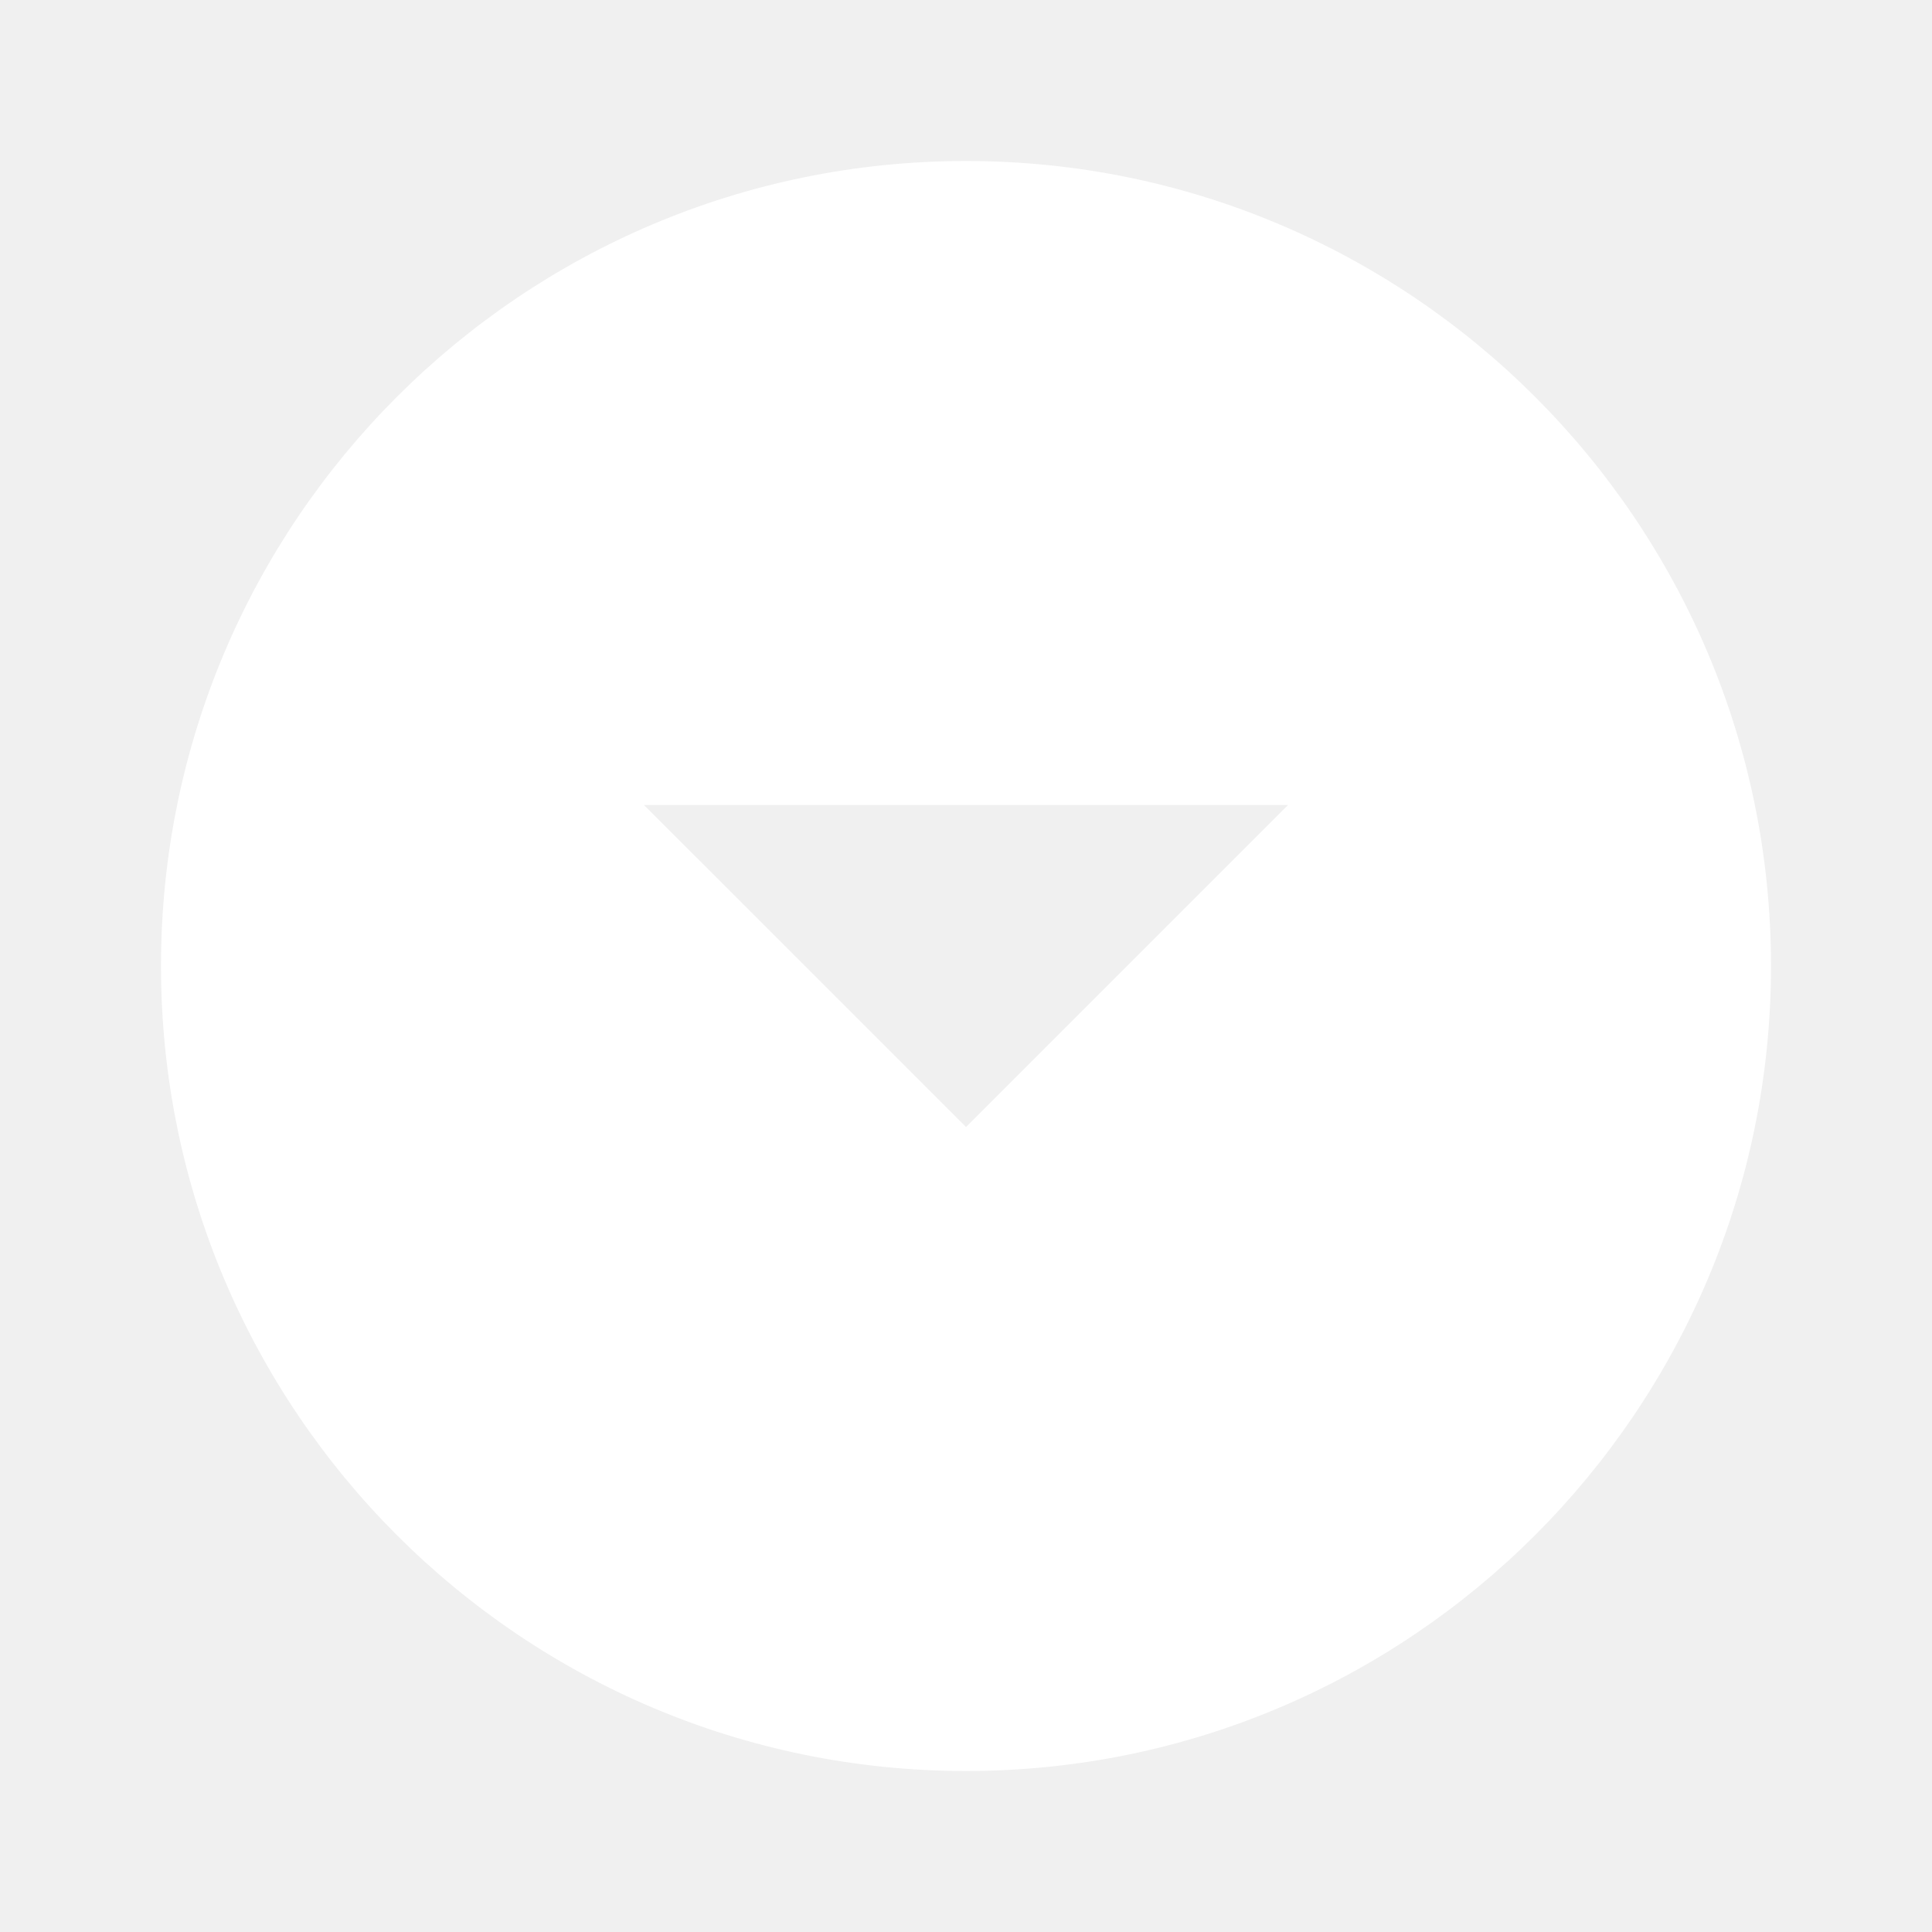
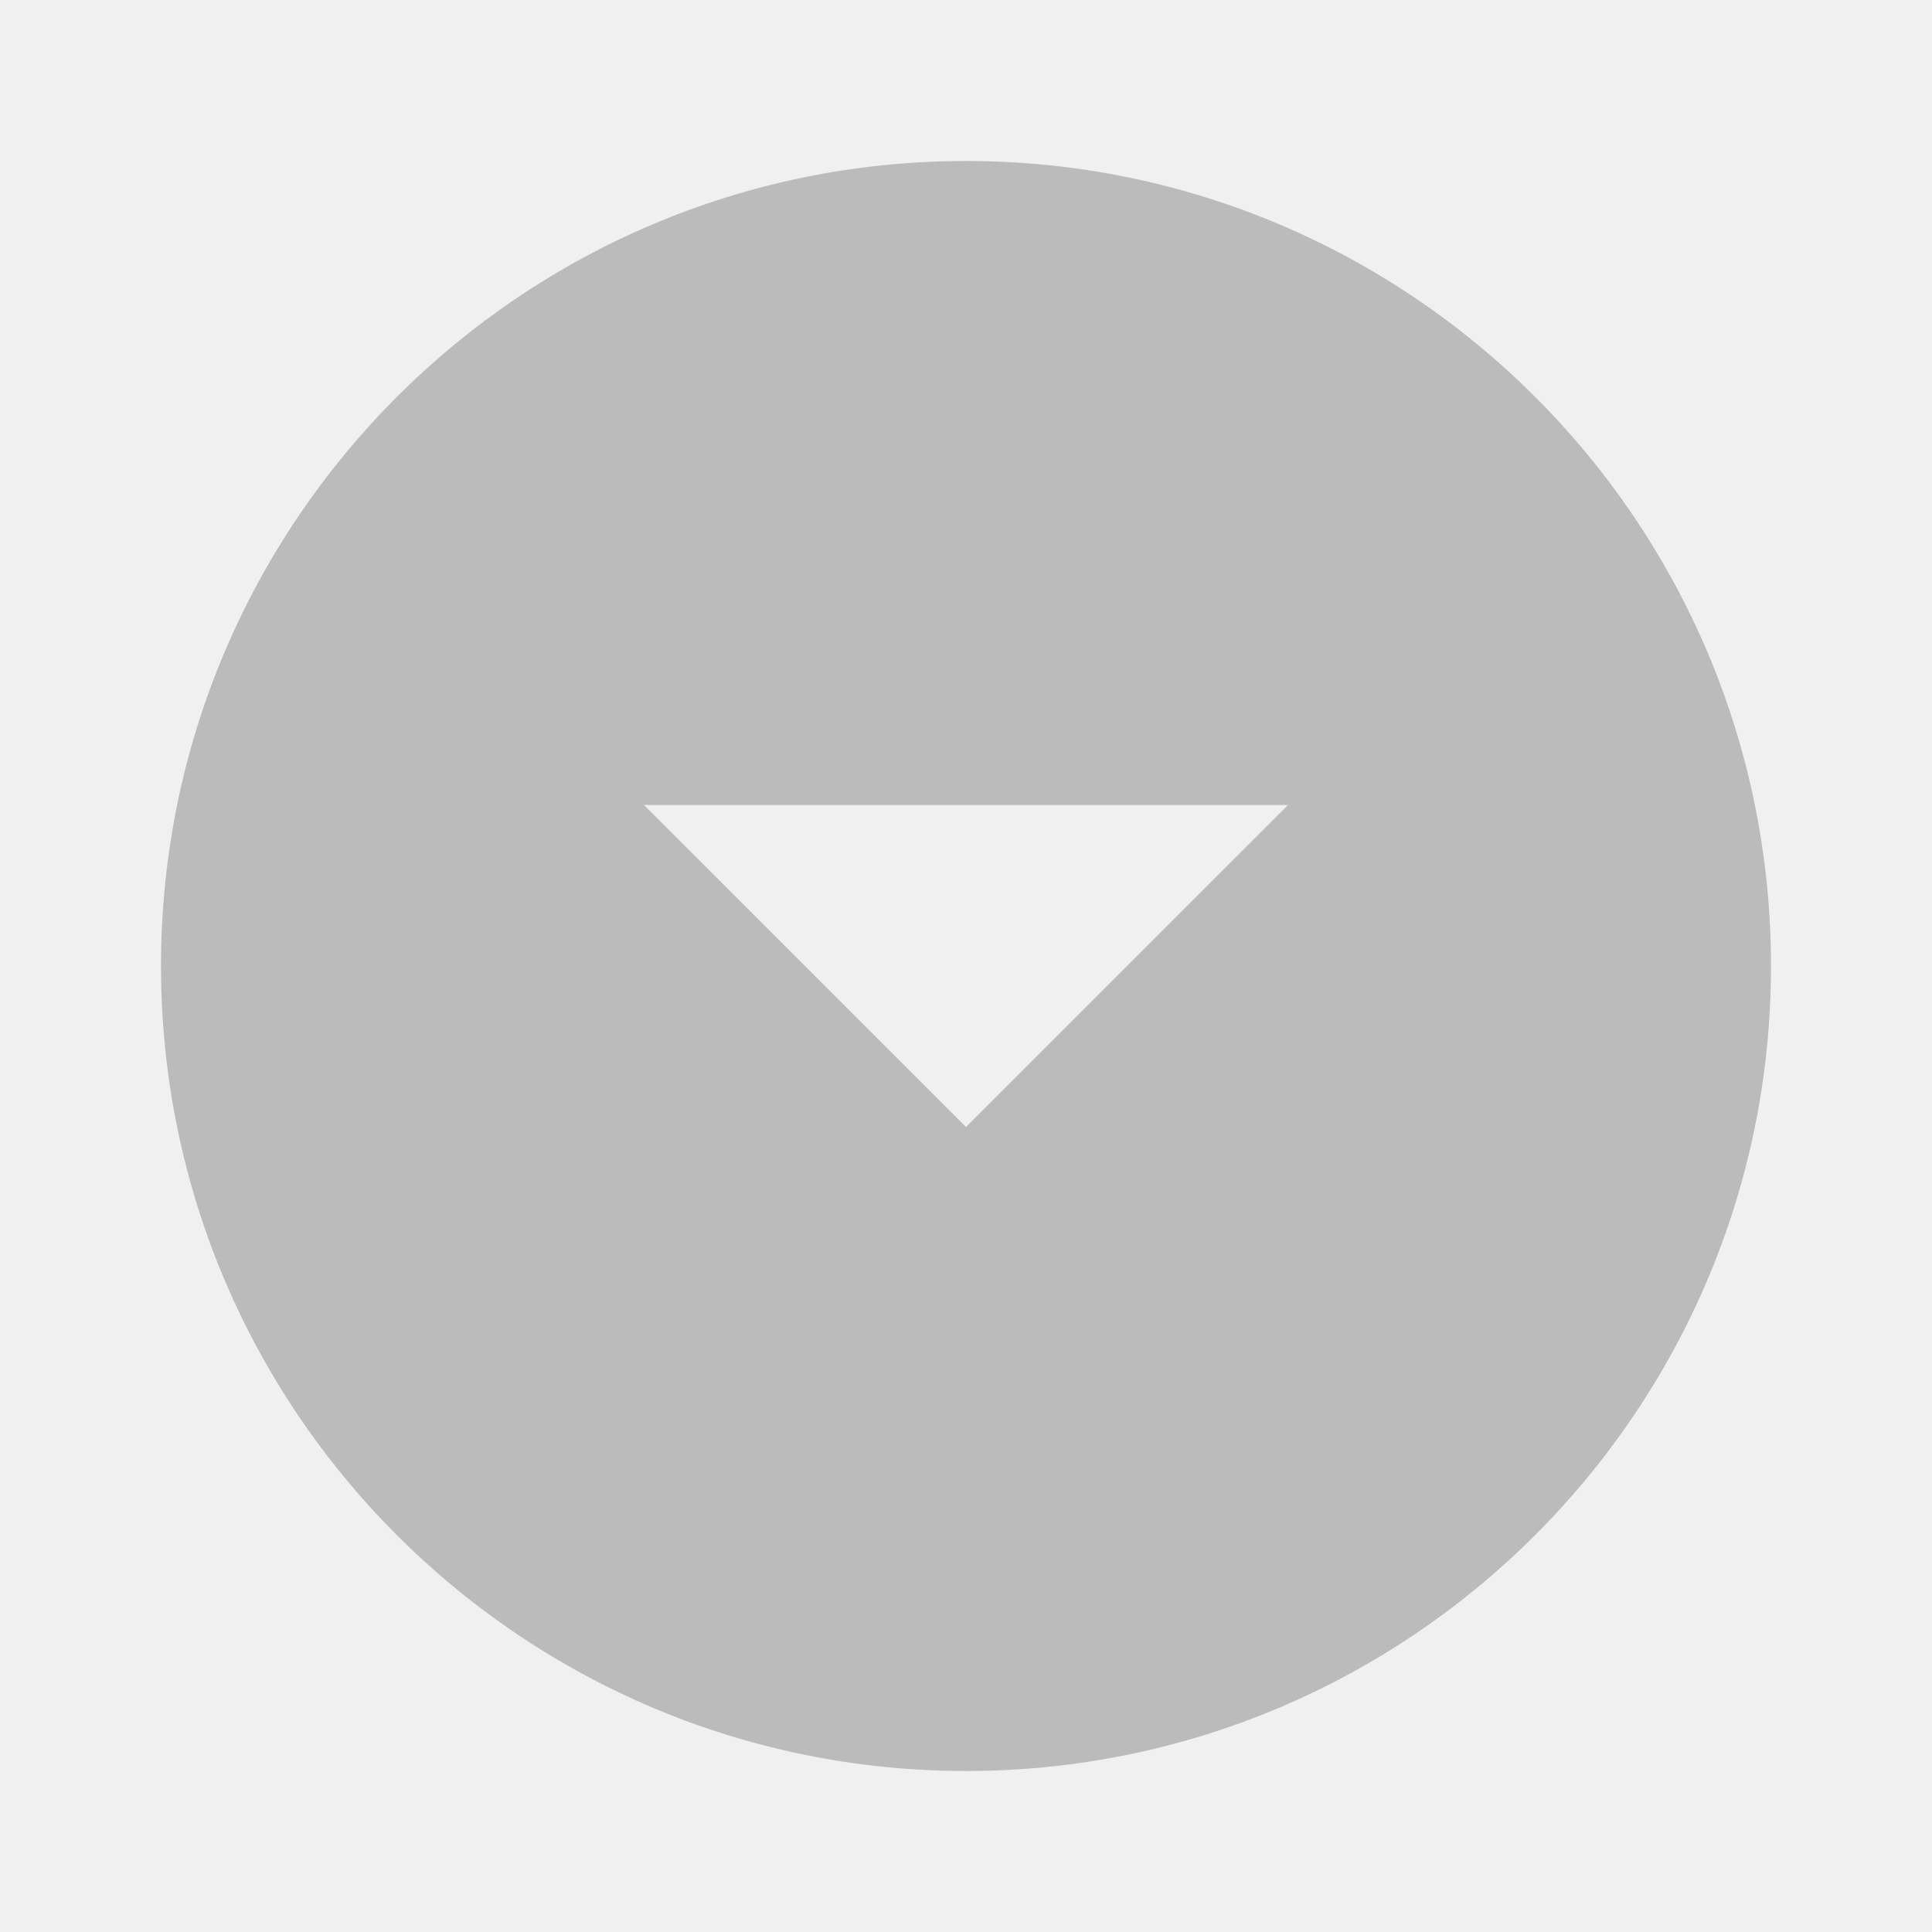
<svg xmlns="http://www.w3.org/2000/svg" width="24" height="24" viewBox="0 0 24 24">
  <path d="M0 0h24v24H0z" fill="none" />
-   <path fill="#fff" d="M12 2C6.48 2 2 6.48 2 12s4.48 10 10 10 10-4.48 10-10S17.52 2 12 2zm0 12l-4-4h8l-4 4z" />
+   <path fill="#bbb" d="M12 2C6.48 2 2 6.48 2 12s4.48 10 10 10 10-4.48 10-10S17.52 2 12 2zm0 12l-4-4h8l-4 4z" />
</svg>
